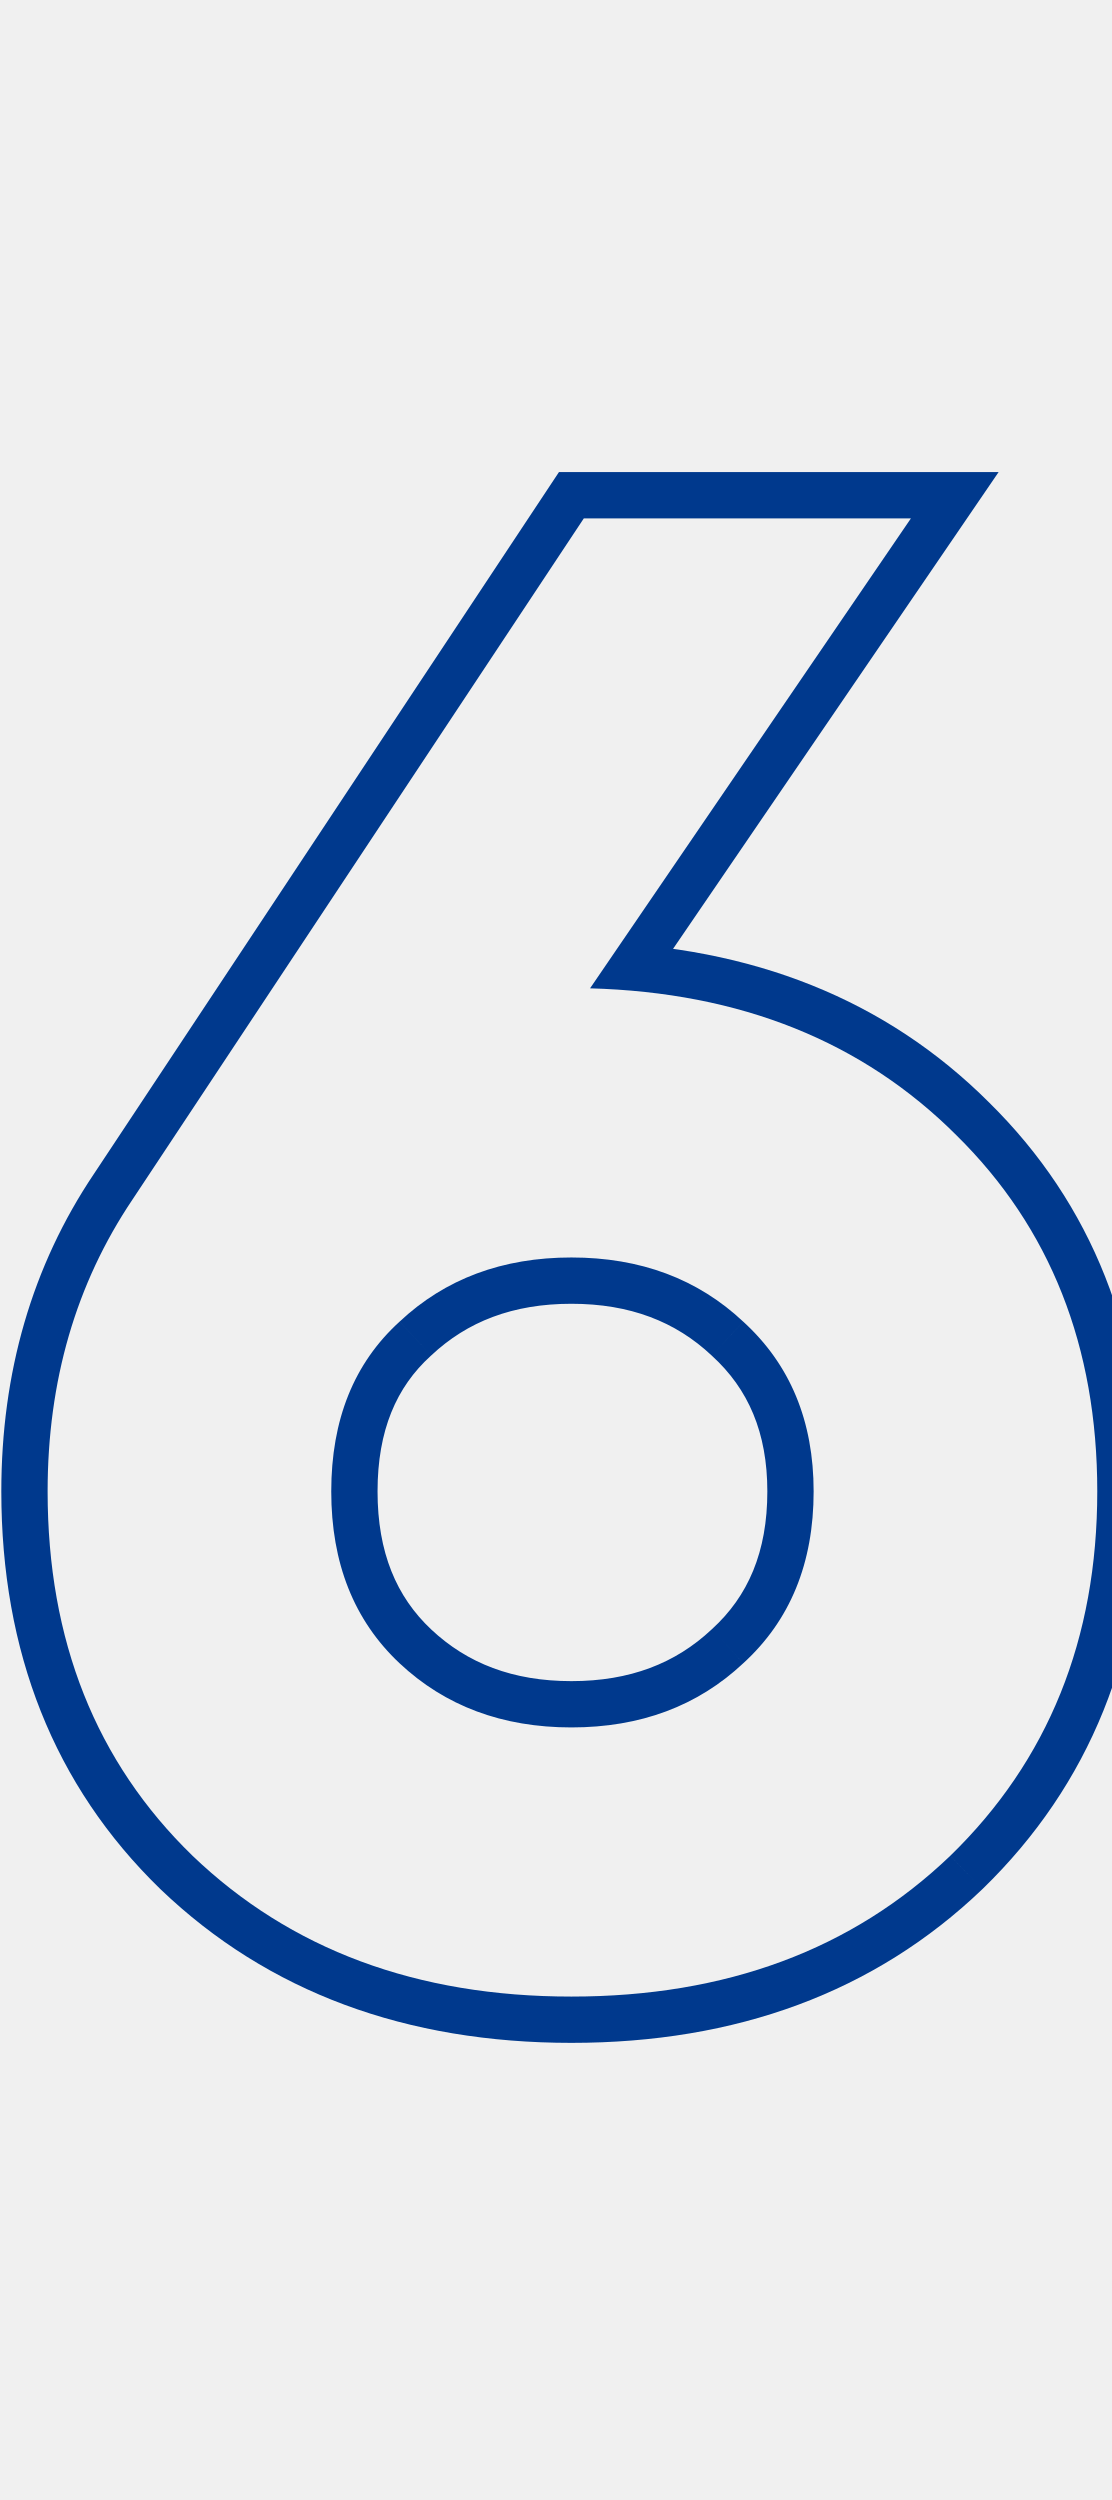
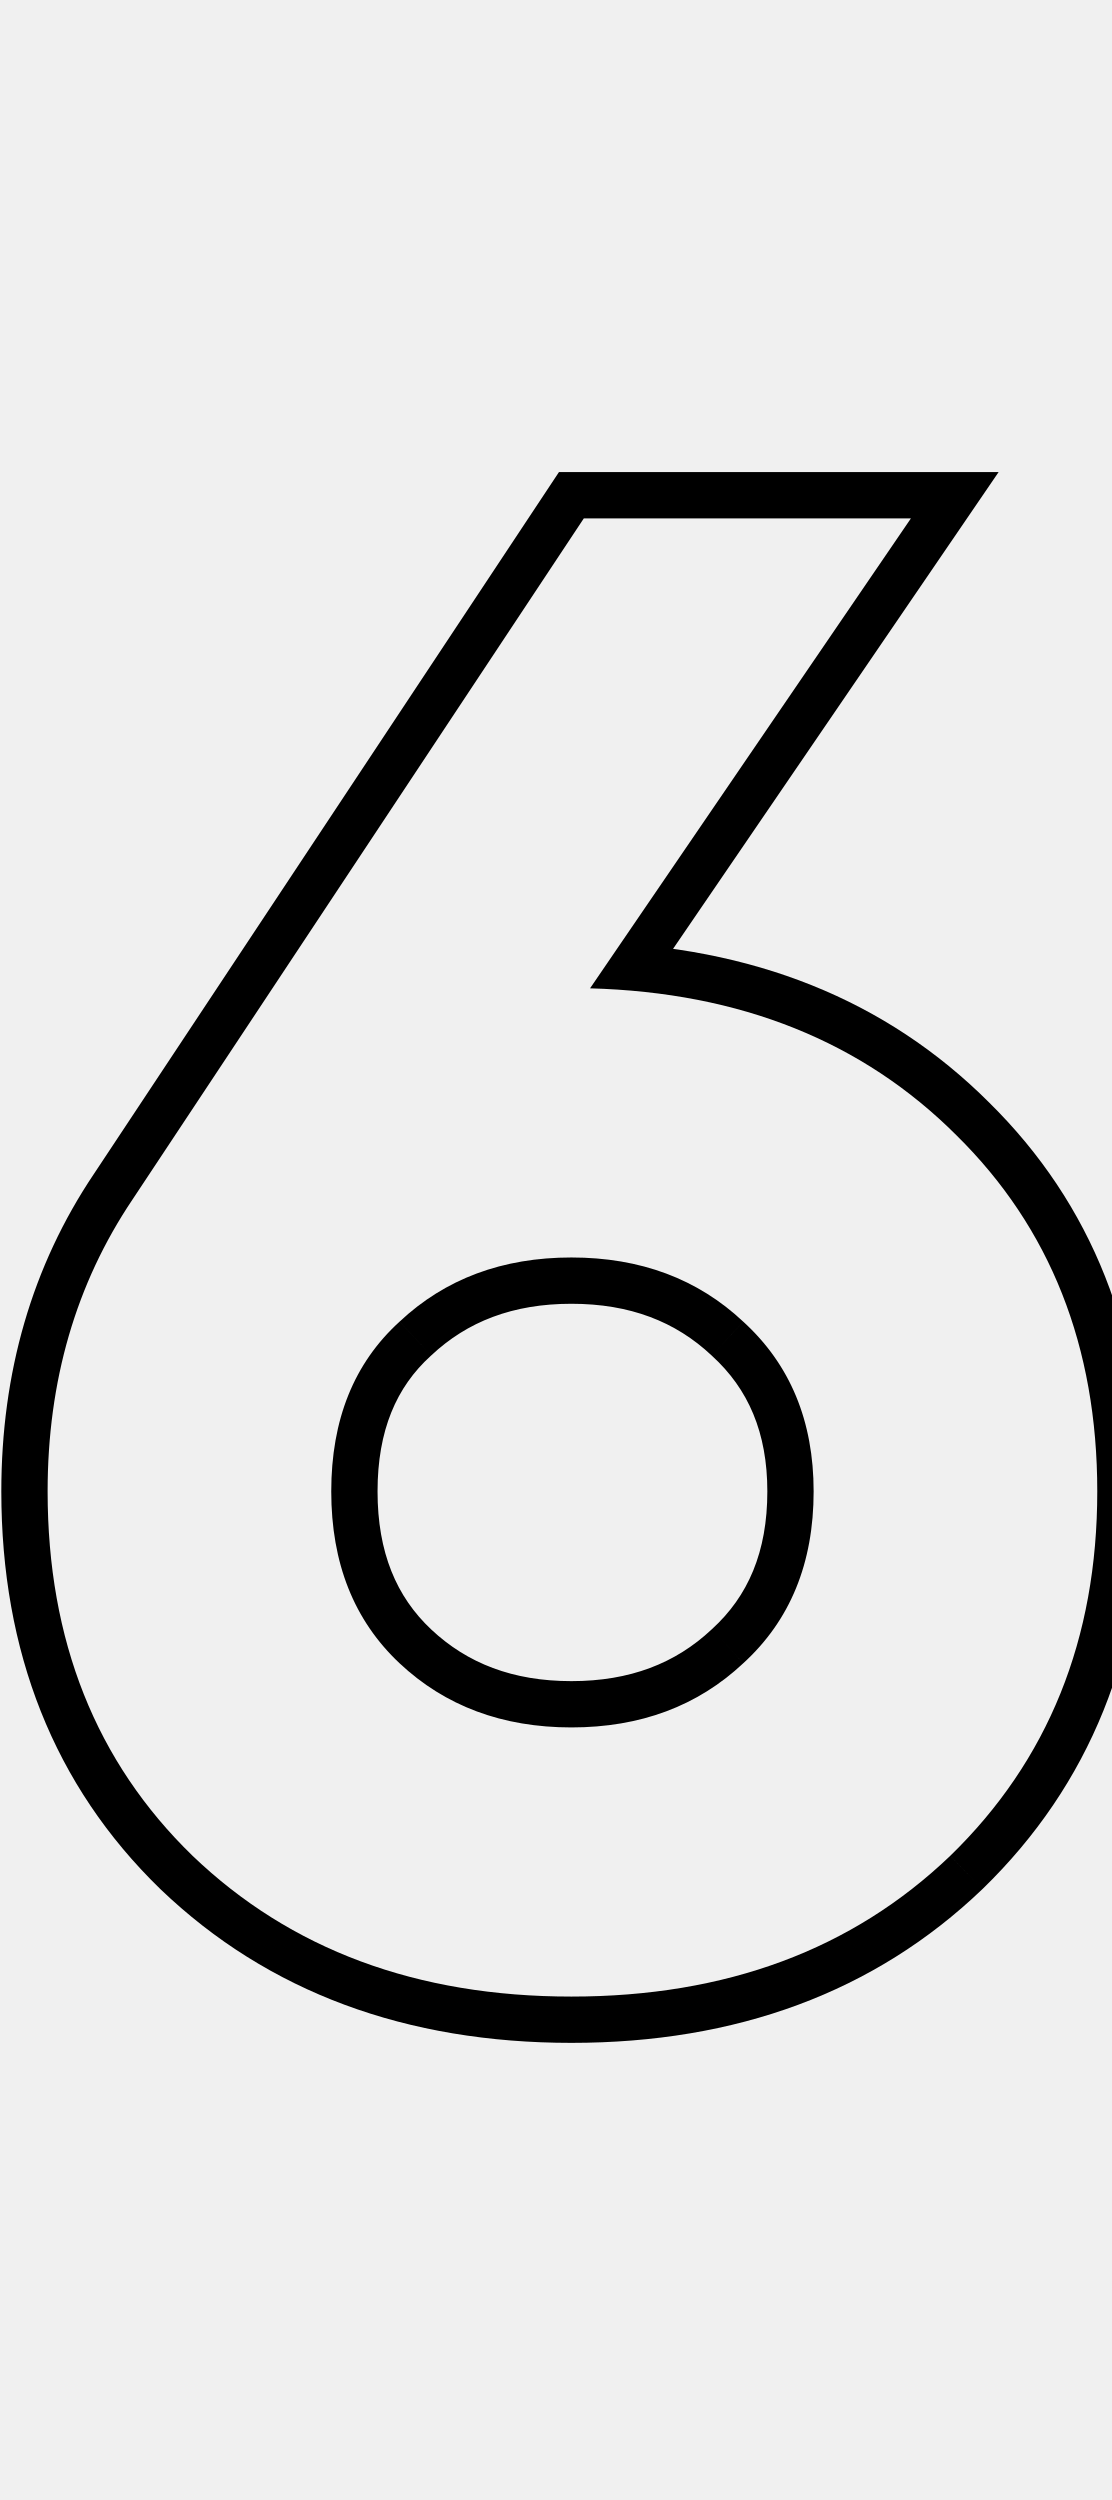
<svg xmlns="http://www.w3.org/2000/svg" width="48" height="108" viewBox="0 0 48 108" fill="none">
  <mask id="path-1-outside-1_1313_421" maskUnits="userSpaceOnUse" x="0" y="20" width="50" height="69" fill="black">
    <rect fill="white" y="20" width="50" height="69" />
    <path d="M25.49 42.696C31.989 42.875 37.266 44.992 41.32 49.046C45.374 53.041 47.402 58.169 47.402 64.429C47.402 70.809 45.285 76.056 41.052 80.17C36.818 84.225 31.363 86.252 24.685 86.252C18.007 86.252 12.551 84.225 8.318 80.17C4.144 76.116 2.057 70.869 2.057 64.429C2.057 59.66 3.279 55.456 5.724 51.819L25.221 22.394H39.352L25.49 42.696ZM17.261 71.853C19.229 73.701 21.703 74.625 24.685 74.625C27.666 74.625 30.14 73.701 32.108 71.853C34.135 70.004 35.149 67.53 35.149 64.429C35.149 61.389 34.135 58.944 32.108 57.096C30.14 55.247 27.666 54.323 24.685 54.323C21.703 54.323 19.229 55.247 17.261 57.096C15.294 58.884 14.31 61.329 14.31 64.429C14.31 67.53 15.294 70.004 17.261 71.853Z" />
  </mask>
-   <path d="M25.49 42.696L23.838 41.568L21.772 44.595L25.435 44.695L25.49 42.696ZM41.32 49.046L39.906 50.46L39.911 50.466L39.916 50.471L41.32 49.046ZM41.052 80.17L42.435 81.615L42.44 81.61L42.446 81.605L41.052 80.17ZM8.318 80.17L6.924 81.605L6.929 81.61L6.934 81.615L8.318 80.17ZM5.724 51.819L7.384 52.934L7.391 52.923L5.724 51.819ZM25.221 22.394V20.394H24.147L23.554 21.289L25.221 22.394ZM39.352 22.394L41.004 23.522L43.14 20.394H39.352V22.394ZM17.261 71.853L15.892 73.31L17.261 71.853ZM32.108 71.853L30.761 70.375L30.75 70.385L30.739 70.395L32.108 71.853ZM32.108 57.096L30.739 58.553L30.75 58.563L30.761 58.574L32.108 57.096ZM17.261 57.096L18.607 58.575L18.619 58.565L18.631 58.553L17.261 57.096ZM25.435 44.695C31.496 44.862 36.262 46.817 39.906 50.46L42.734 47.632C38.269 43.167 32.481 40.888 25.545 40.697L25.435 44.695ZM39.916 50.471C43.549 54.05 45.402 58.645 45.402 64.429H49.402C49.402 57.692 47.2 52.032 42.724 47.622L39.916 50.471ZM45.402 64.429C45.402 70.317 43.47 75.031 39.658 78.736L42.446 81.605C47.1 77.082 49.402 71.301 49.402 64.429H45.402ZM39.668 78.726C35.86 82.374 30.925 84.252 24.685 84.252V88.252C31.801 88.252 37.777 86.076 42.435 81.615L39.668 78.726ZM24.685 84.252C18.445 84.252 13.51 82.374 9.701 78.726L6.934 81.615C11.592 86.076 17.569 88.252 24.685 88.252V84.252ZM9.711 78.736C5.968 75.1 4.057 70.392 4.057 64.429H0.057C0.057 71.346 2.319 77.132 6.924 81.605L9.711 78.736ZM4.057 64.429C4.057 60.02 5.181 56.212 7.384 52.934L4.064 50.703C1.378 54.699 0.057 59.299 0.057 64.429H4.057ZM7.391 52.923L26.889 23.499L23.554 21.289L4.057 50.714L7.391 52.923ZM25.221 24.394H39.352V20.394H25.221V24.394ZM37.701 21.266L23.838 41.568L27.141 43.824L41.004 23.522L37.701 21.266ZM15.892 73.31C18.27 75.545 21.252 76.625 24.685 76.625V72.625C22.155 72.625 20.188 71.857 18.631 70.395L15.892 73.31ZM24.685 76.625C28.117 76.625 31.099 75.545 33.477 73.31L30.739 70.395C29.182 71.857 27.215 72.625 24.685 72.625V76.625ZM33.456 73.331C35.955 71.052 37.149 68.011 37.149 64.429H33.149C33.149 67.049 32.316 68.957 30.761 70.375L33.456 73.331ZM37.149 64.429C37.149 60.894 35.946 57.888 33.456 55.618L30.761 58.574C32.324 59.999 33.149 61.883 33.149 64.429H37.149ZM33.477 55.638C31.099 53.404 28.117 52.323 24.685 52.323V56.323C27.215 56.323 29.182 57.091 30.739 58.553L33.477 55.638ZM24.685 52.323C21.252 52.323 18.27 53.404 15.892 55.638L18.631 58.553C20.188 57.091 22.155 56.323 24.685 56.323V52.323ZM15.916 55.616C13.461 57.847 12.31 60.868 12.31 64.429H16.31C16.31 61.79 17.126 59.921 18.607 58.575L15.916 55.616ZM12.31 64.429C12.31 67.992 13.461 71.027 15.892 73.31L18.631 70.395C17.127 68.982 16.31 67.068 16.31 64.429H12.31Z" fill="#00398D" mask="url(#path-1-outside-1_1313_421)" />
+   <path d="M25.49 42.696L23.838 41.568L21.772 44.595L25.435 44.695L25.49 42.696ZM41.32 49.046L39.906 50.46L39.911 50.466L39.916 50.471L41.32 49.046ZM41.052 80.17L42.435 81.615L42.44 81.61L42.446 81.605L41.052 80.17ZM8.318 80.17L6.924 81.605L6.929 81.61L6.934 81.615L8.318 80.17ZM5.724 51.819L7.384 52.934L7.391 52.923L5.724 51.819ZM25.221 22.394V20.394H24.147L23.554 21.289L25.221 22.394ZM39.352 22.394L41.004 23.522L43.14 20.394H39.352V22.394ZM17.261 71.853L15.892 73.31L17.261 71.853ZM32.108 71.853L30.761 70.375L30.75 70.385L30.739 70.395L32.108 71.853ZM32.108 57.096L30.739 58.553L30.75 58.563L30.761 58.574L32.108 57.096ZM17.261 57.096L18.607 58.575L18.619 58.565L18.631 58.553L17.261 57.096ZM25.435 44.695C31.496 44.862 36.262 46.817 39.906 50.46L42.734 47.632C38.269 43.167 32.481 40.888 25.545 40.697L25.435 44.695ZM39.916 50.471C43.549 54.05 45.402 58.645 45.402 64.429H49.402C49.402 57.692 47.2 52.032 42.724 47.622L39.916 50.471ZM45.402 64.429C45.402 70.317 43.47 75.031 39.658 78.736L42.446 81.605C47.1 77.082 49.402 71.301 49.402 64.429H45.402ZM39.668 78.726C35.86 82.374 30.925 84.252 24.685 84.252V88.252C31.801 88.252 37.777 86.076 42.435 81.615L39.668 78.726ZM24.685 84.252C18.445 84.252 13.51 82.374 9.701 78.726L6.934 81.615C11.592 86.076 17.569 88.252 24.685 88.252V84.252ZM9.711 78.736C5.968 75.1 4.057 70.392 4.057 64.429H0.057C0.057 71.346 2.319 77.132 6.924 81.605L9.711 78.736ZM4.057 64.429C4.057 60.02 5.181 56.212 7.384 52.934L4.064 50.703C1.378 54.699 0.057 59.299 0.057 64.429H4.057ZM7.391 52.923L26.889 23.499L23.554 21.289L4.057 50.714L7.391 52.923ZM25.221 24.394H39.352V20.394H25.221V24.394ZM37.701 21.266L23.838 41.568L27.141 43.824L41.004 23.522L37.701 21.266ZM15.892 73.31C18.27 75.545 21.252 76.625 24.685 76.625V72.625C22.155 72.625 20.188 71.857 18.631 70.395L15.892 73.31ZM24.685 76.625C28.117 76.625 31.099 75.545 33.477 73.31L30.739 70.395C29.182 71.857 27.215 72.625 24.685 72.625V76.625ZM33.456 73.331C35.955 71.052 37.149 68.011 37.149 64.429H33.149C33.149 67.049 32.316 68.957 30.761 70.375L33.456 73.331ZM37.149 64.429C37.149 60.894 35.946 57.888 33.456 55.618L30.761 58.574C32.324 59.999 33.149 61.883 33.149 64.429H37.149ZM33.477 55.638C31.099 53.404 28.117 52.323 24.685 52.323V56.323C27.215 56.323 29.182 57.091 30.739 58.553L33.477 55.638ZM24.685 52.323C21.252 52.323 18.27 53.404 15.892 55.638L18.631 58.553C20.188 57.091 22.155 56.323 24.685 56.323V52.323ZM15.916 55.616C13.461 57.847 12.31 60.868 12.31 64.429H16.31C16.31 61.79 17.126 59.921 18.607 58.575L15.916 55.616ZM12.31 64.429C12.31 67.992 13.461 71.027 15.892 73.31L18.631 70.395C17.127 68.982 16.31 67.068 16.31 64.429H12.31Z" fill="currentColor" mask="url(#path-1-outside-1_1313_421)" />
</svg>
